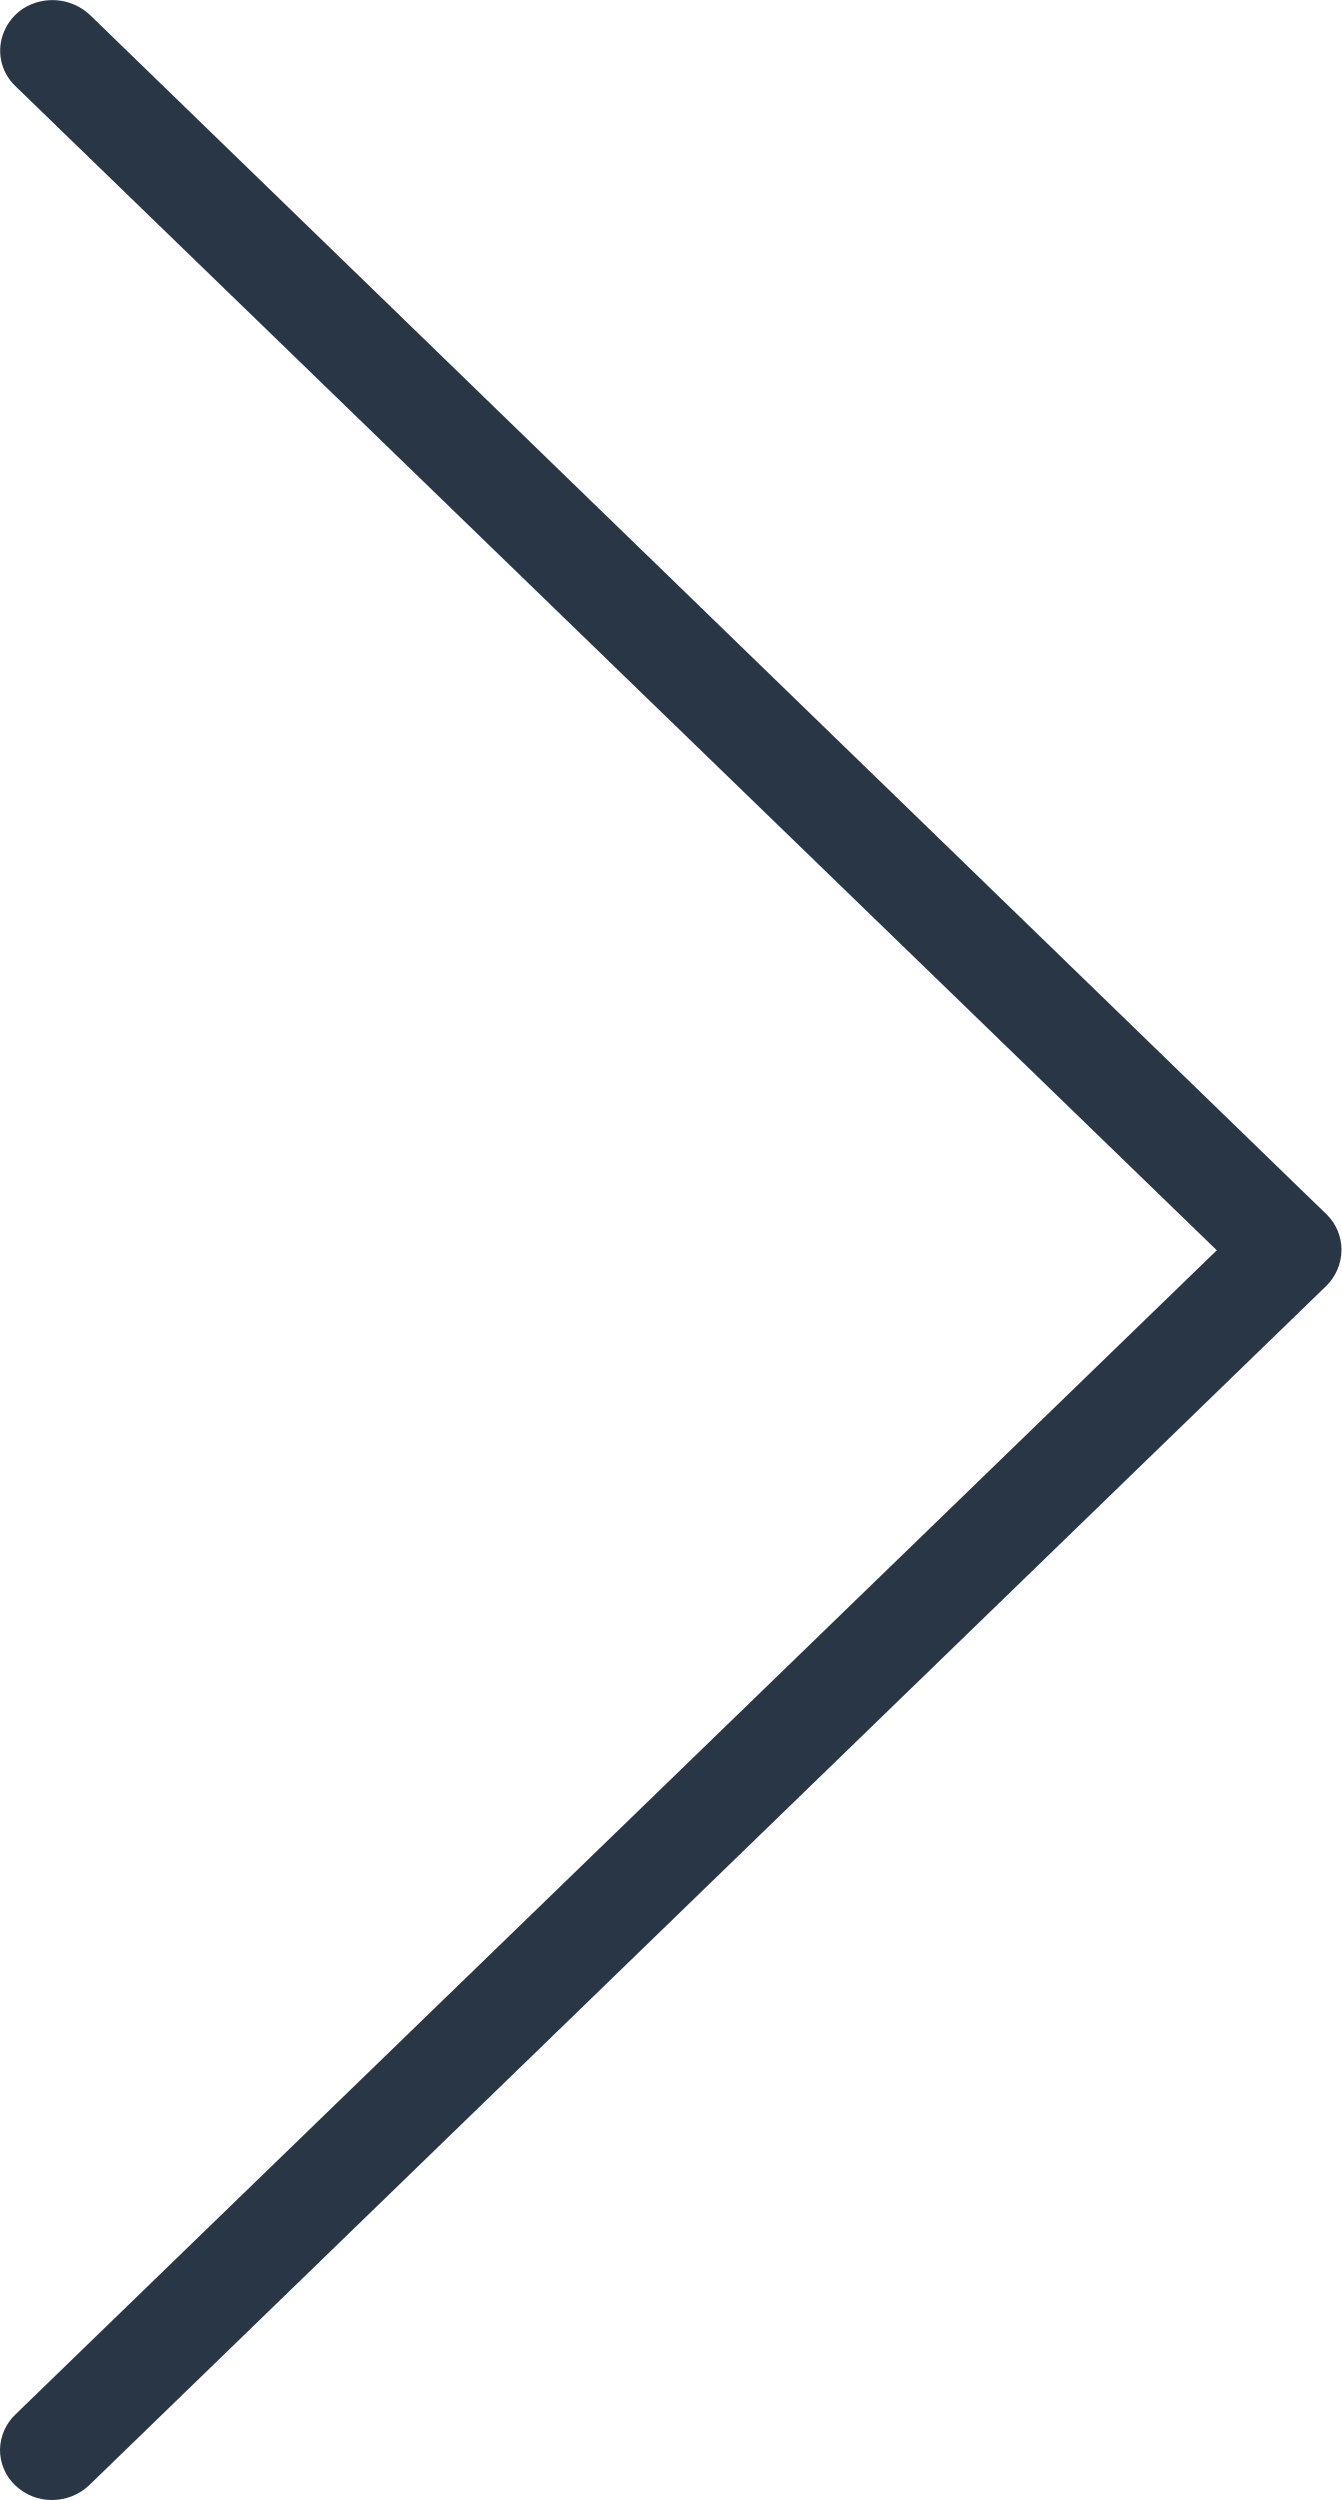
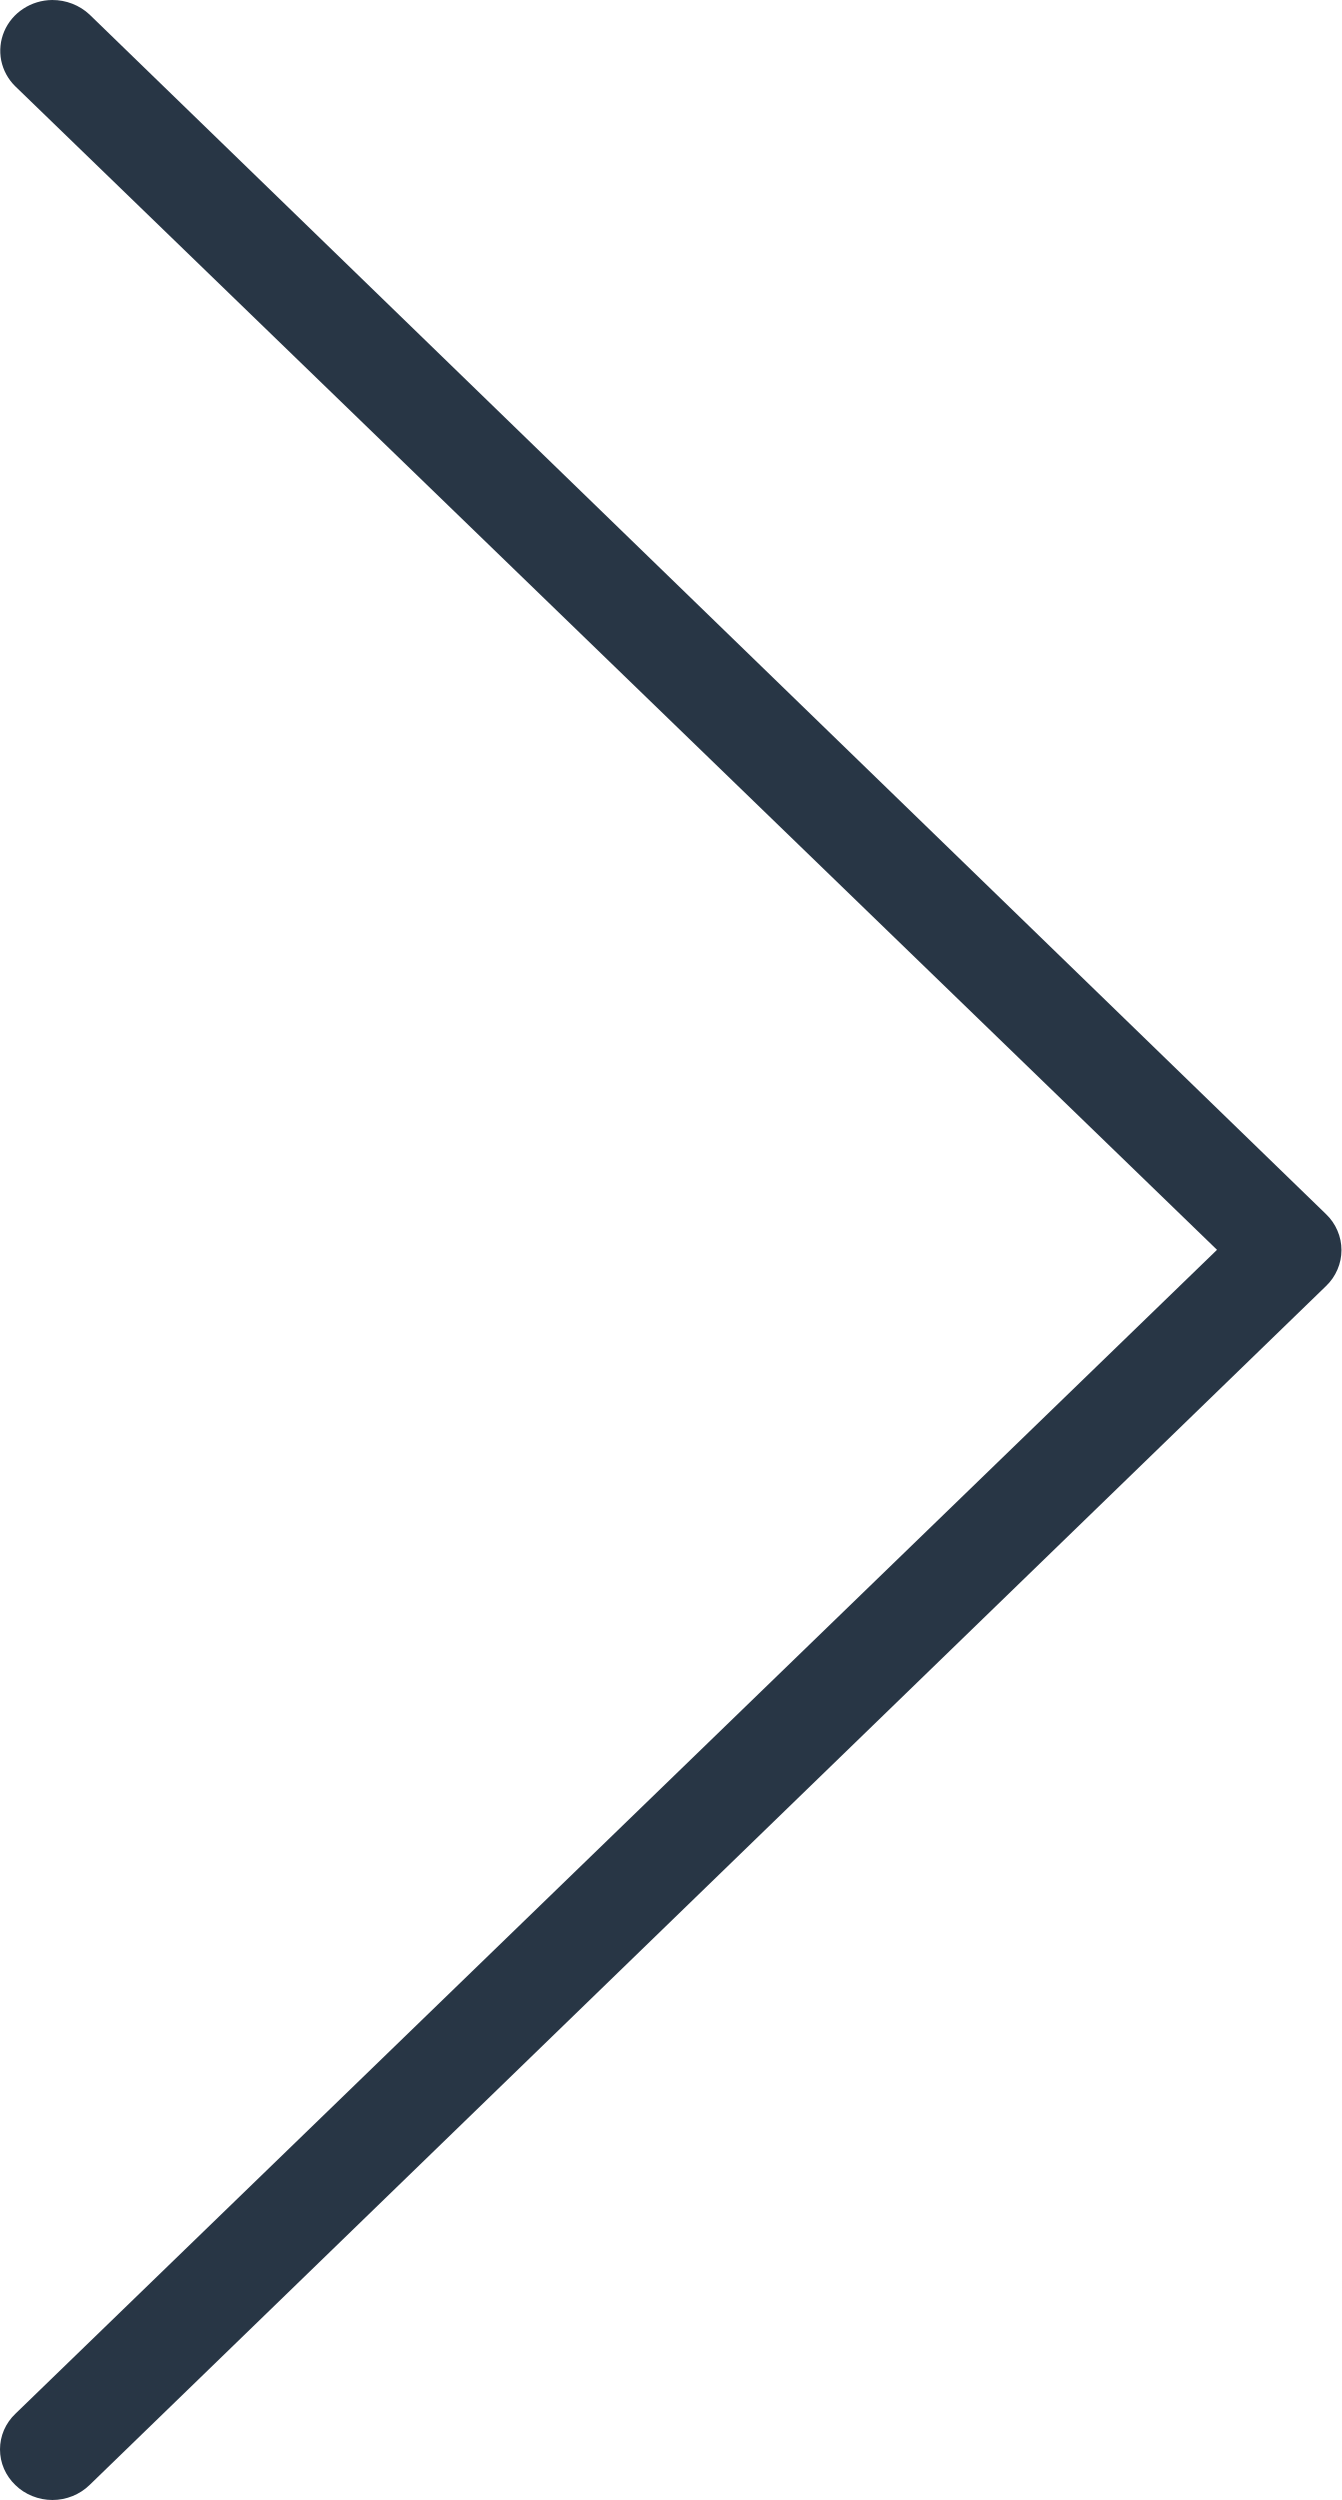
- <svg xmlns="http://www.w3.org/2000/svg" width="22" height="41" fill="none">
-   <path d="M19.96 20.5L.26 39.59a.82.82 0 00-.26.58.8.8 0 00.25.59.86.86 0 00.61.24.88.88 0 00.6-.24l20.29-19.67a.83.83 0 00.25-.59.81.81 0 00-.25-.59L1.47.24A.9.9 0 00.38.14a.84.84 0 00-.31.37.8.8 0 00.18.9l19.7 19.09z" fill="#283645" />
+ <svg xmlns="http://www.w3.org/2000/svg" width="22" height="41" viewBox="0 0 22 41" fill="none">
+   <path d="M19.959 20.497L0.252 39.586C0.172 39.662 0.109 39.753 0.065 39.853C0.022 39.954 0 40.062 0 40.17C0 40.279 0.022 40.387 0.065 40.487C0.109 40.588 0.172 40.679 0.252 40.755C0.331 40.833 0.426 40.894 0.531 40.936C0.635 40.978 0.747 41 0.86 41C0.973 41 1.085 40.978 1.189 40.936C1.293 40.894 1.388 40.833 1.468 40.755L21.747 21.091C21.828 21.014 21.891 20.922 21.934 20.821C21.978 20.72 22 20.611 22 20.502C22 20.392 21.978 20.283 21.934 20.182C21.891 20.081 21.828 19.989 21.747 19.912L1.468 0.238C1.303 0.084 1.083 -0.001 0.855 7.62939e-06C0.686 0.002 0.522 0.051 0.382 0.143C0.242 0.234 0.133 0.364 0.069 0.515C0.005 0.666 -0.012 0.832 0.02 0.993C0.053 1.153 0.133 1.301 0.252 1.417L19.959 20.497Z" fill="#283645" />
</svg>
